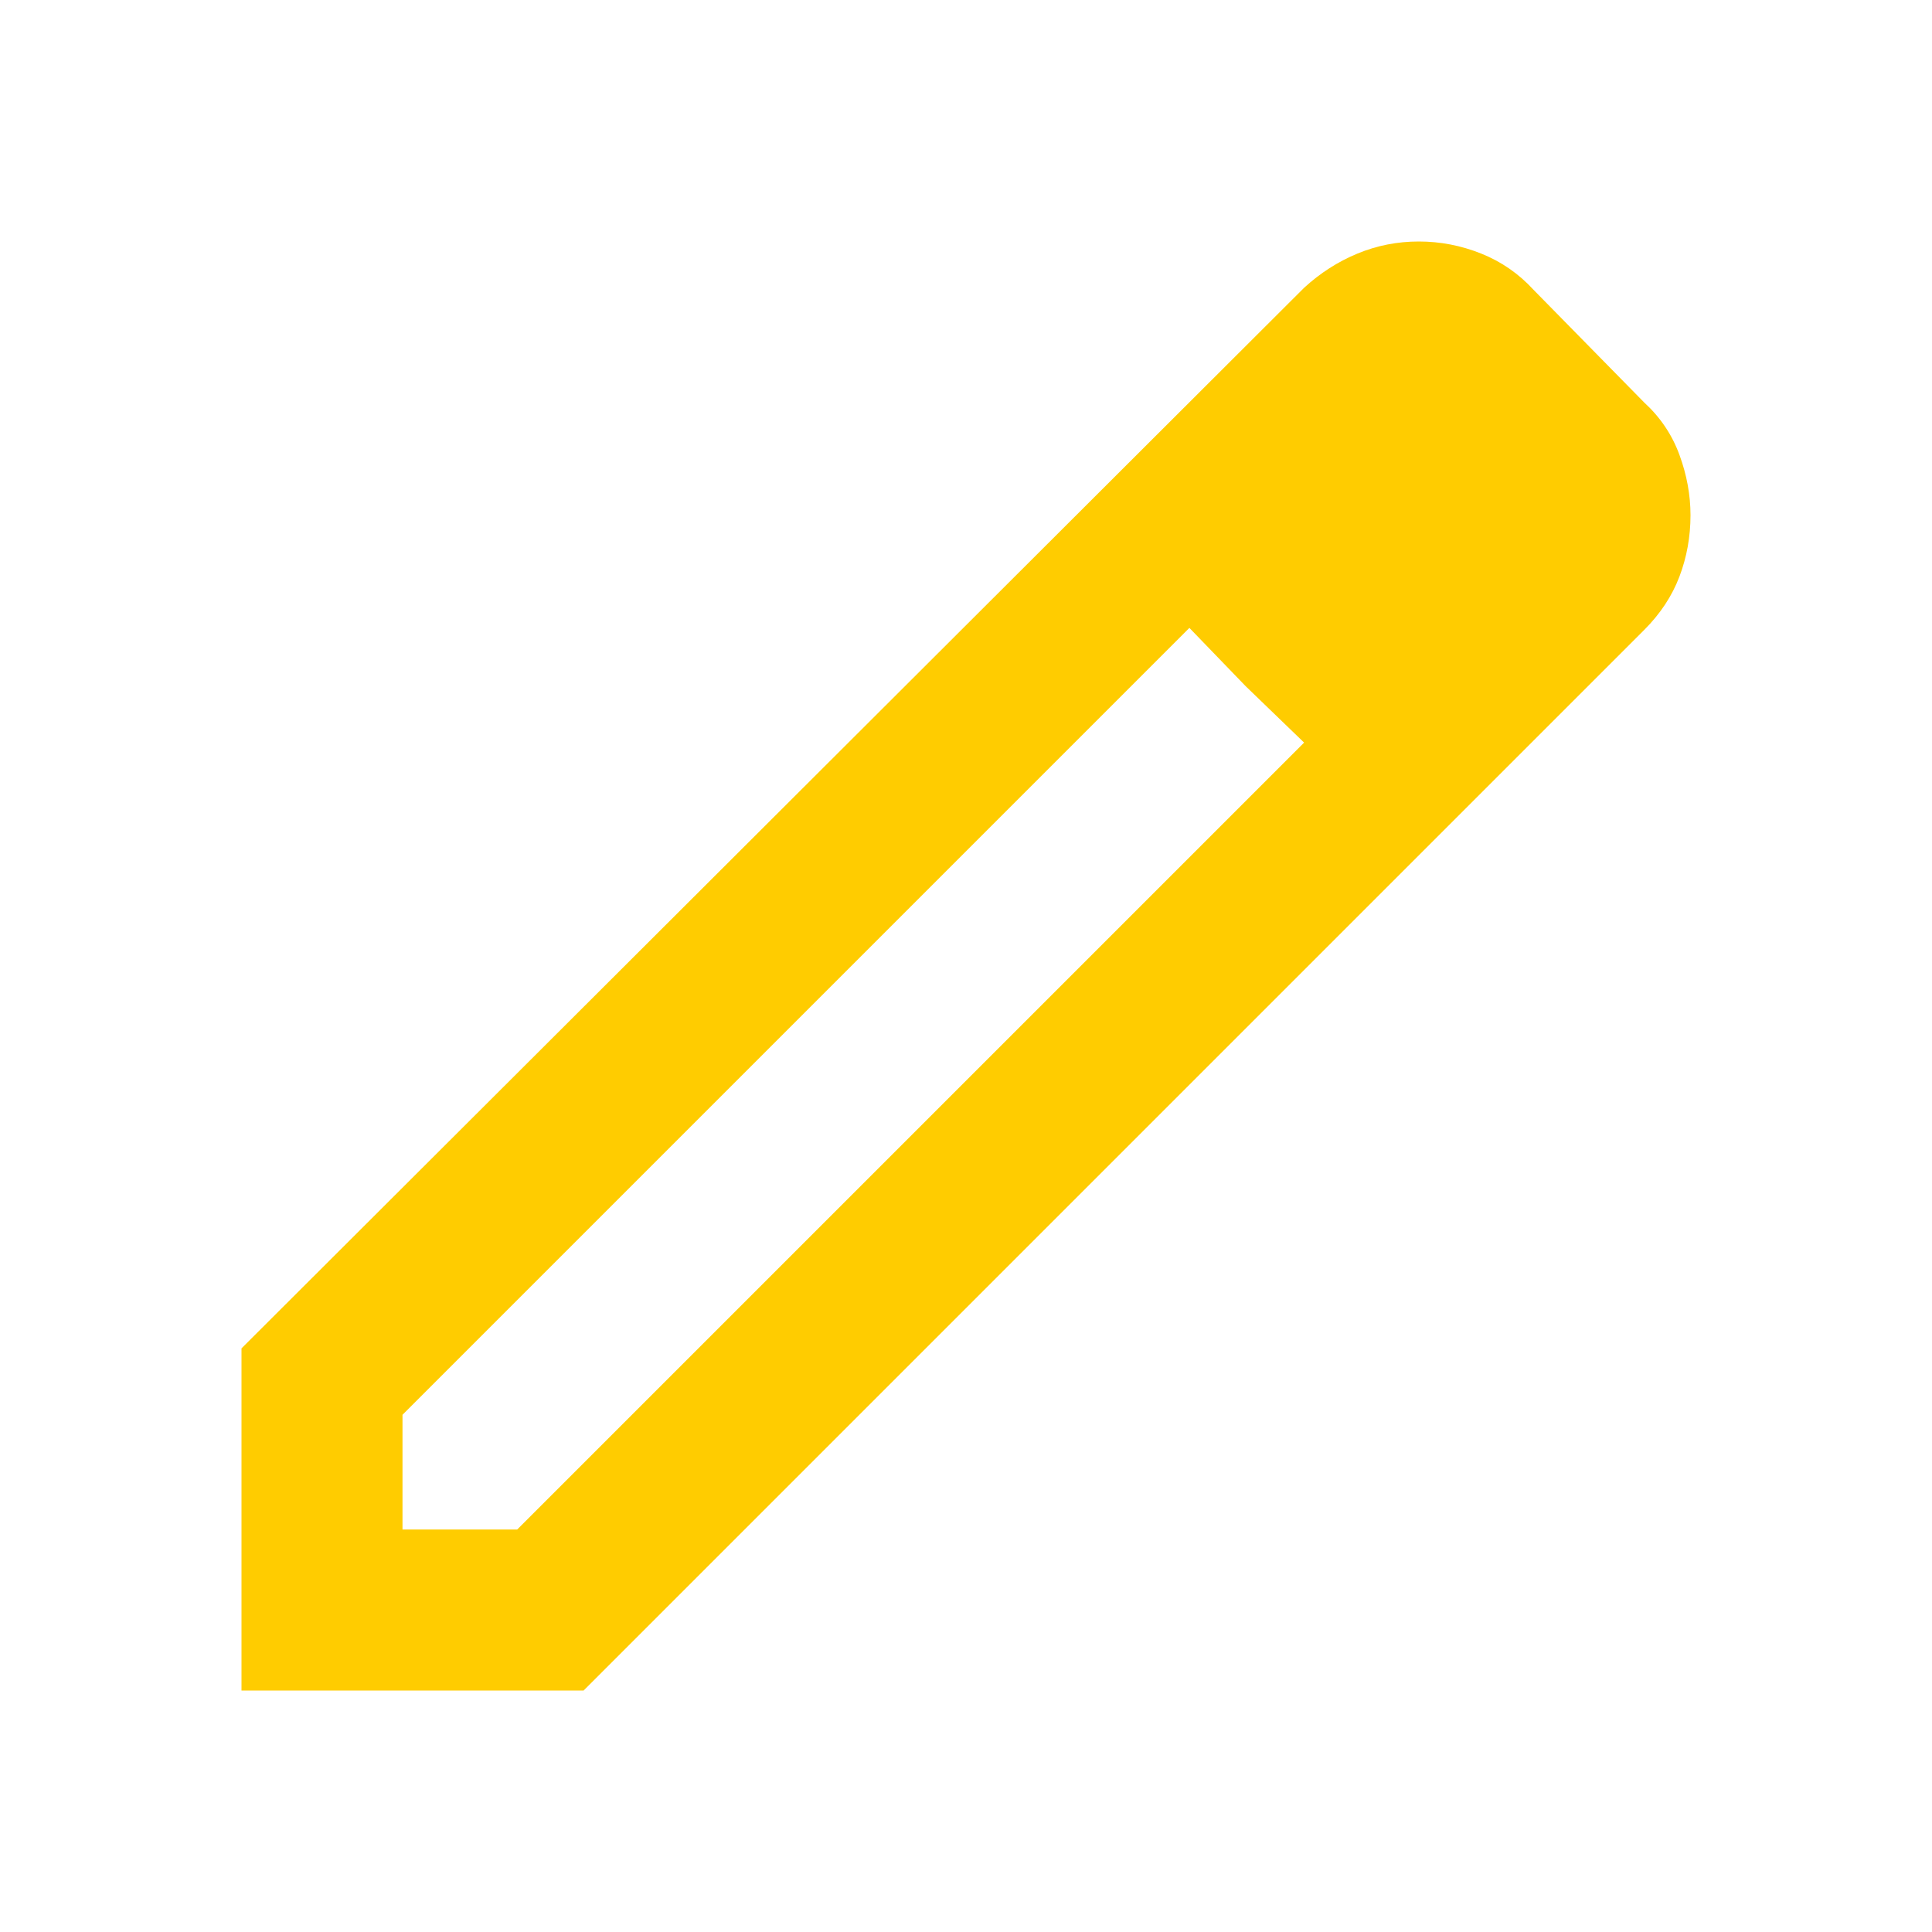
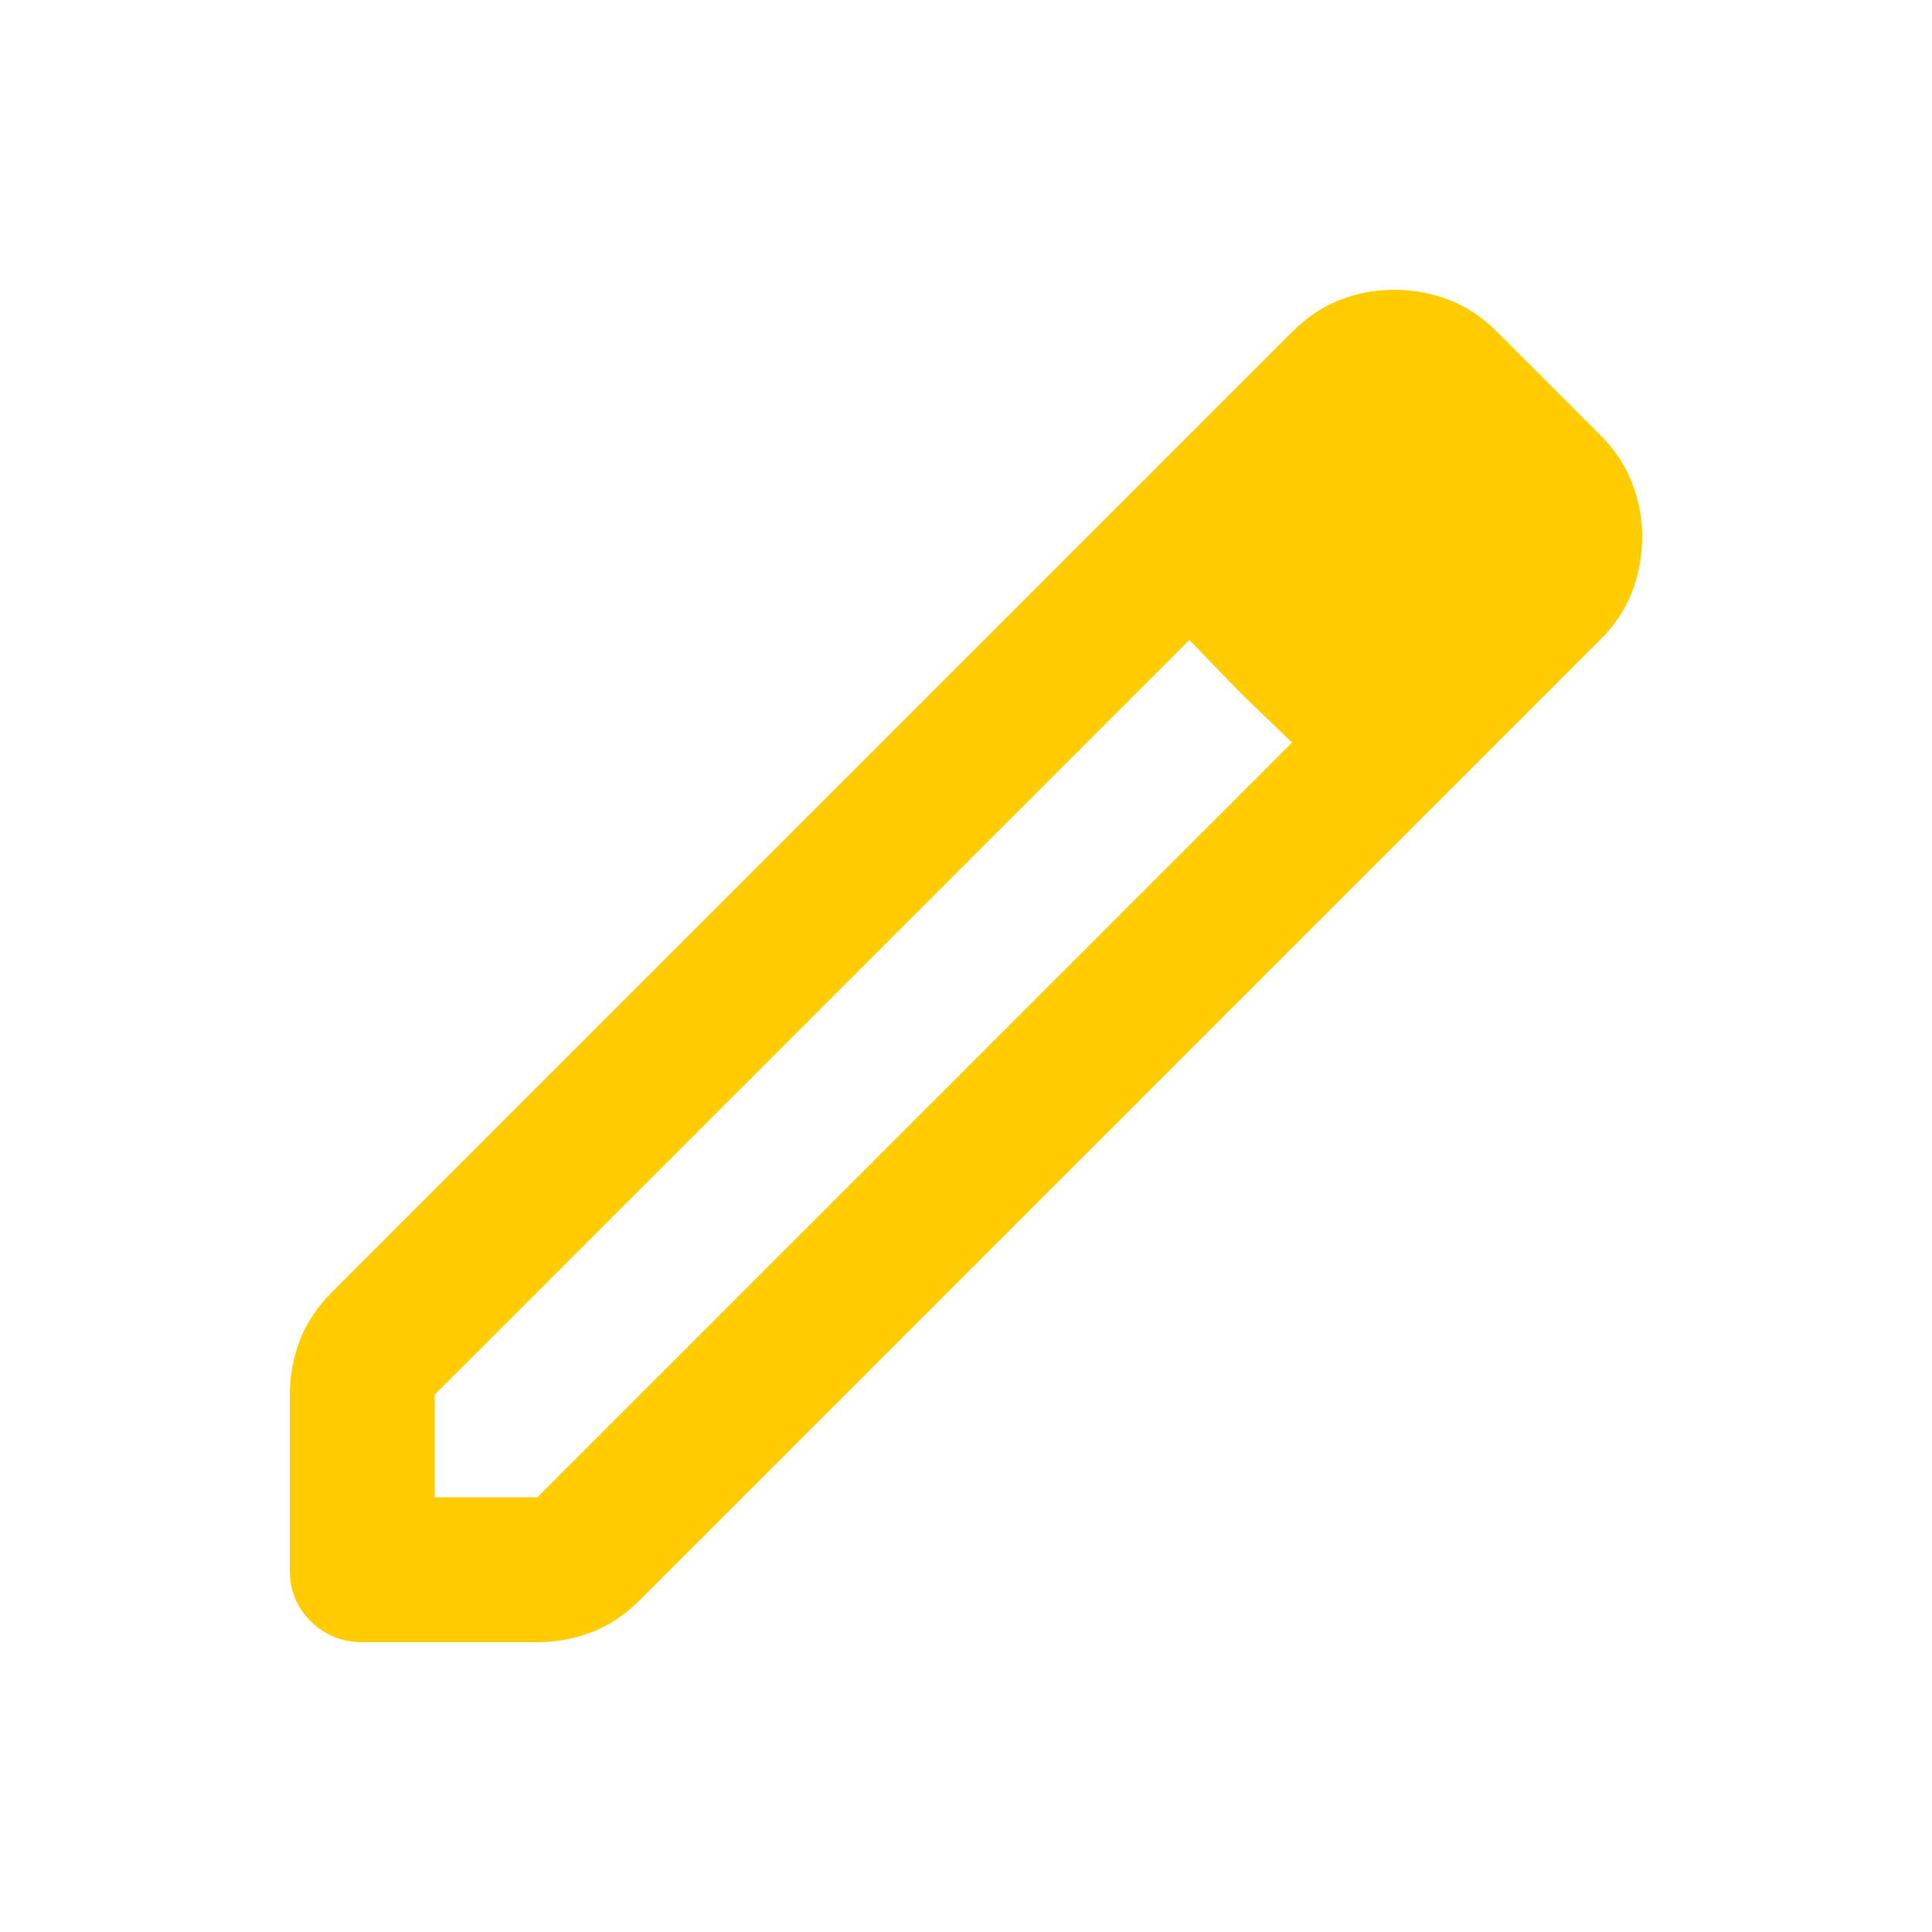
<svg xmlns="http://www.w3.org/2000/svg" height="24px" viewBox="0 -960 960 960" width="24px" fill="#ffcc00">
-   <path d="M200-200h57l391-391-57-57-391 391v57Zm-80 80v-170l528-527q12-11 26.5-17t30.5-6q16 0 31 6t26 18l55 56q12 11 17.5 26t5.5 30q0 16-5.5 30.5T817-647L290-120H120Zm640-584-56-56 56 56Zm-141 85-28-29 57 57-29-28Z" />
+   <path d="M216-216h51l375-375-51-51-375 375v51Zm-35.82 72q-15.18 0-25.68-10.3-10.5-10.29-10.5-25.52v-86.85q0-14.33 5-27.33 5-13 16-24l477-477q11-11 23.84-16 12.83-5 27-5 14.16 0 27.16 5t24 16l51 51q11 11 16 24t5 26.54q0 14.45-5.02 27.54T795-642L318-165q-11 11-23.95 16t-27.24 5h-86.63ZM744-693l-51-51 51 51Zm-127.95 76.95L591-642l51 51-25.95-25.05Z" />
</svg>
